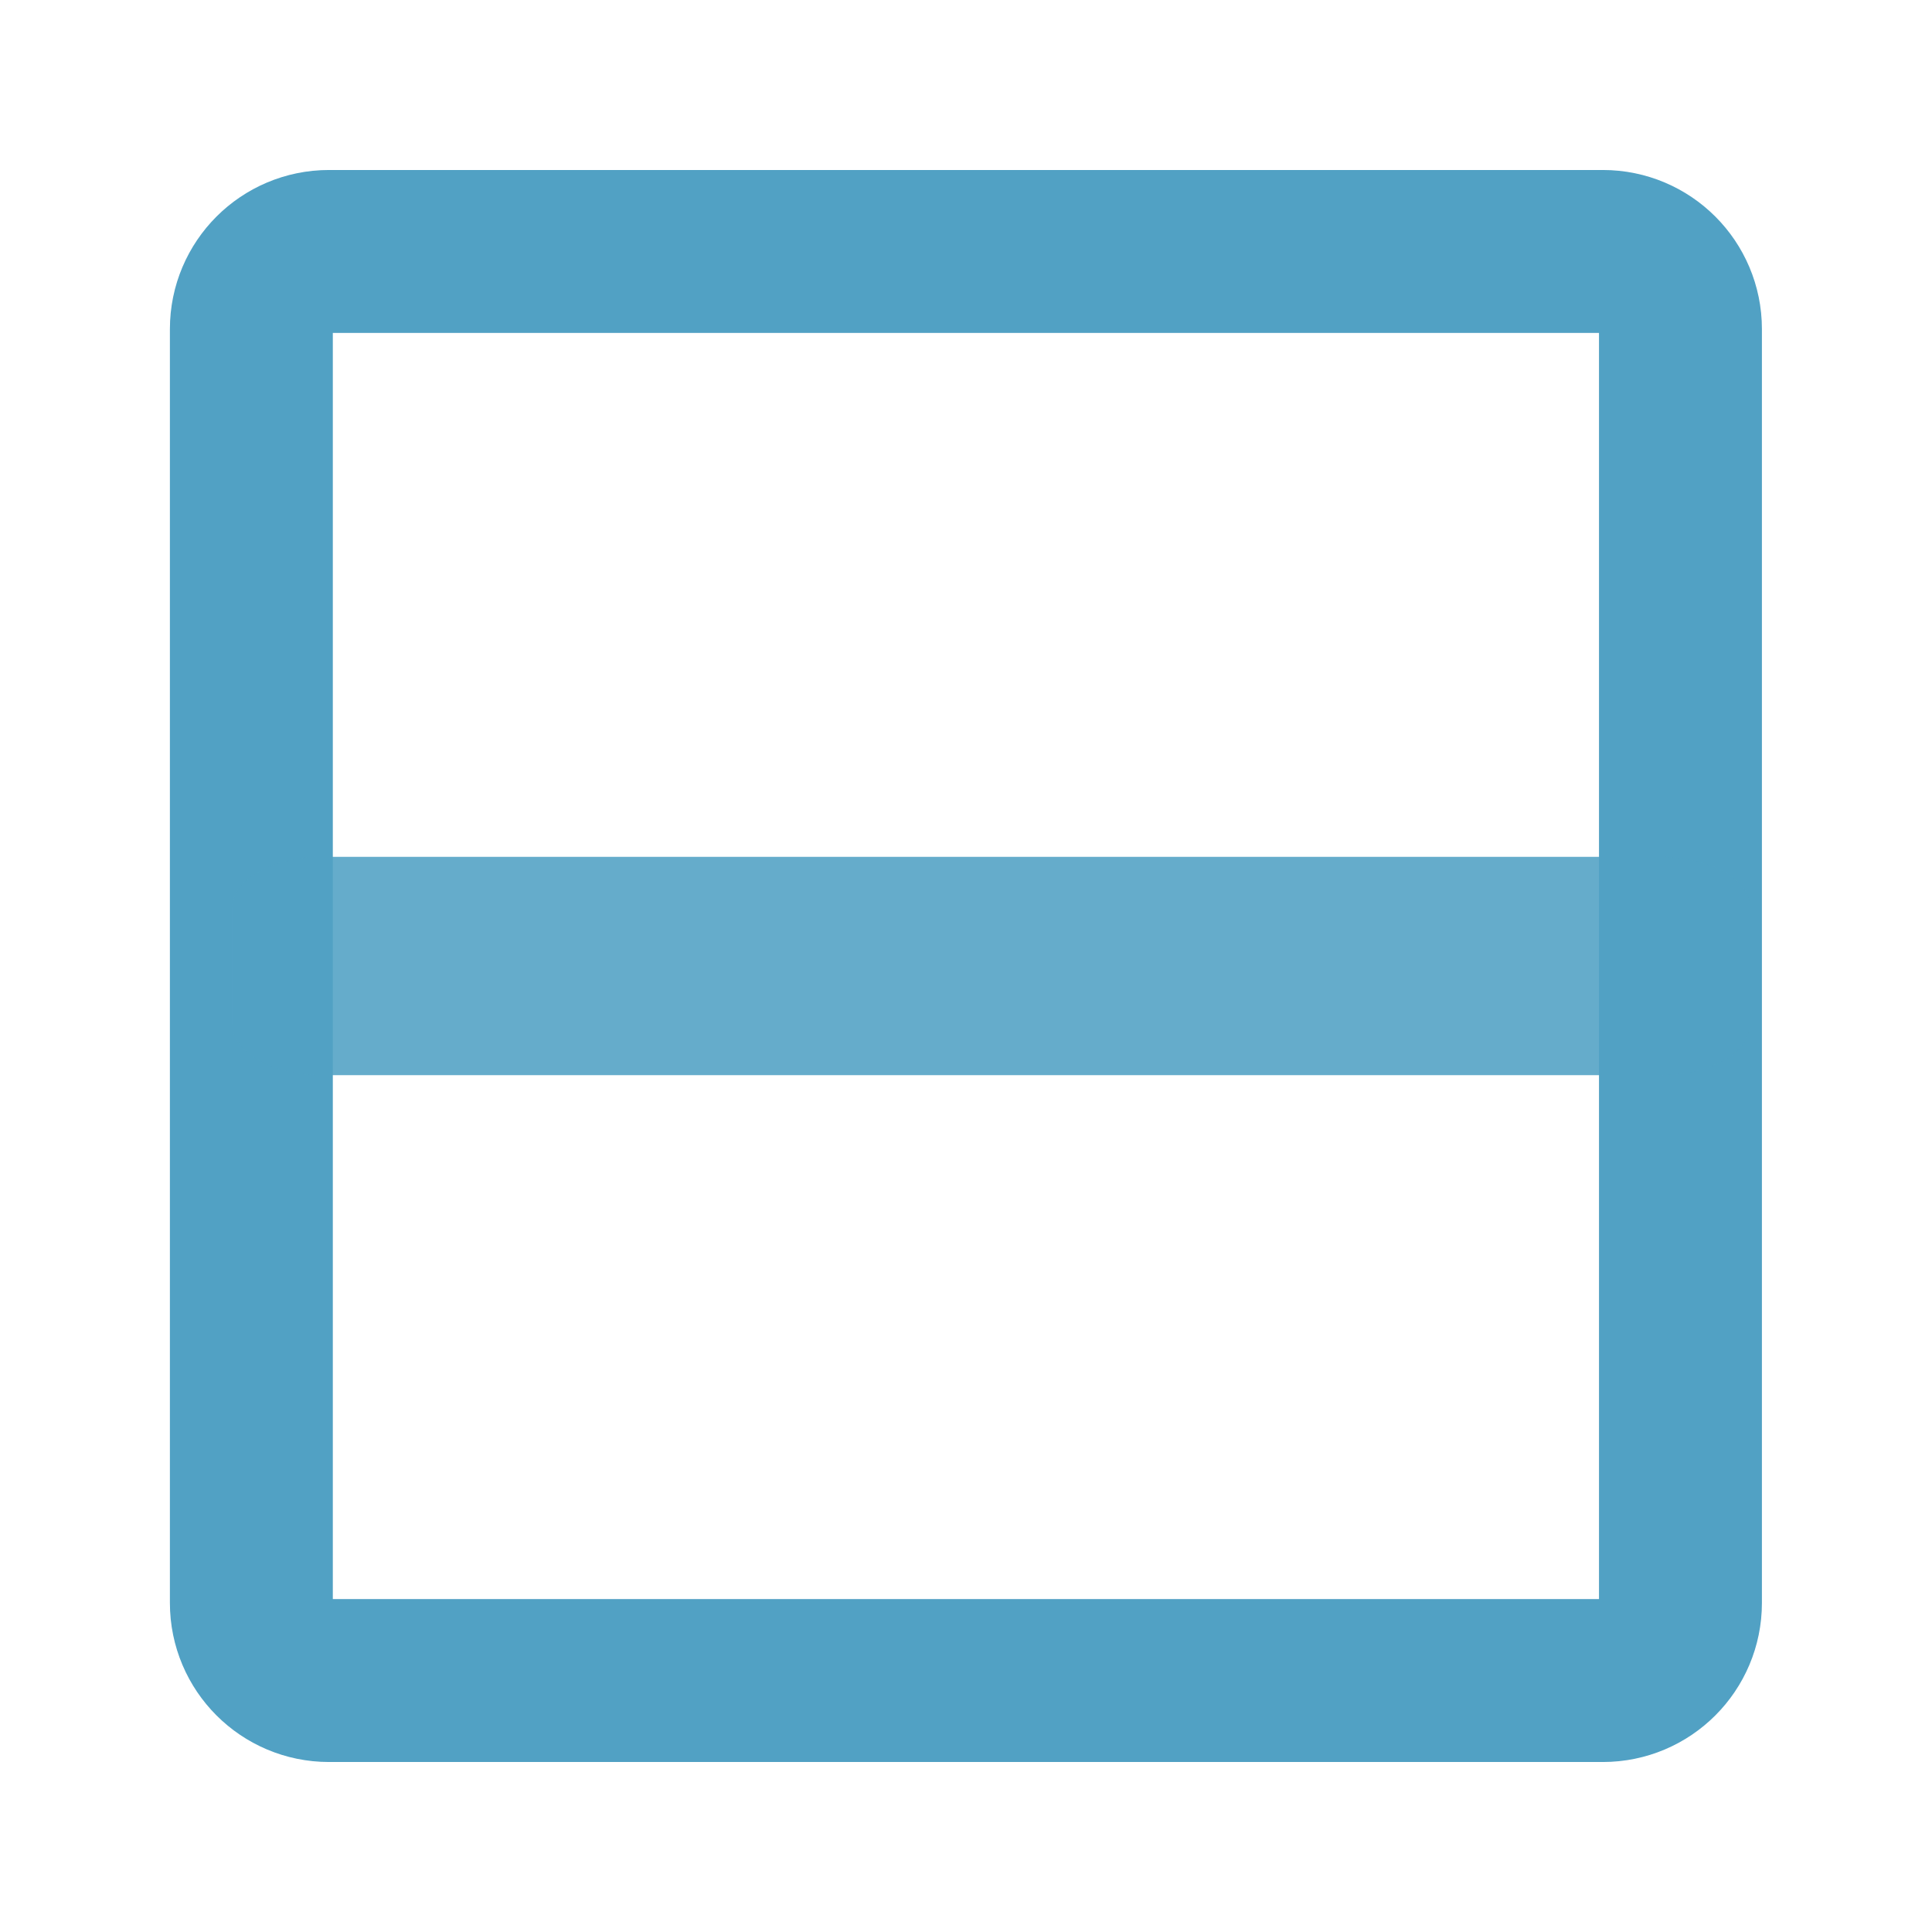
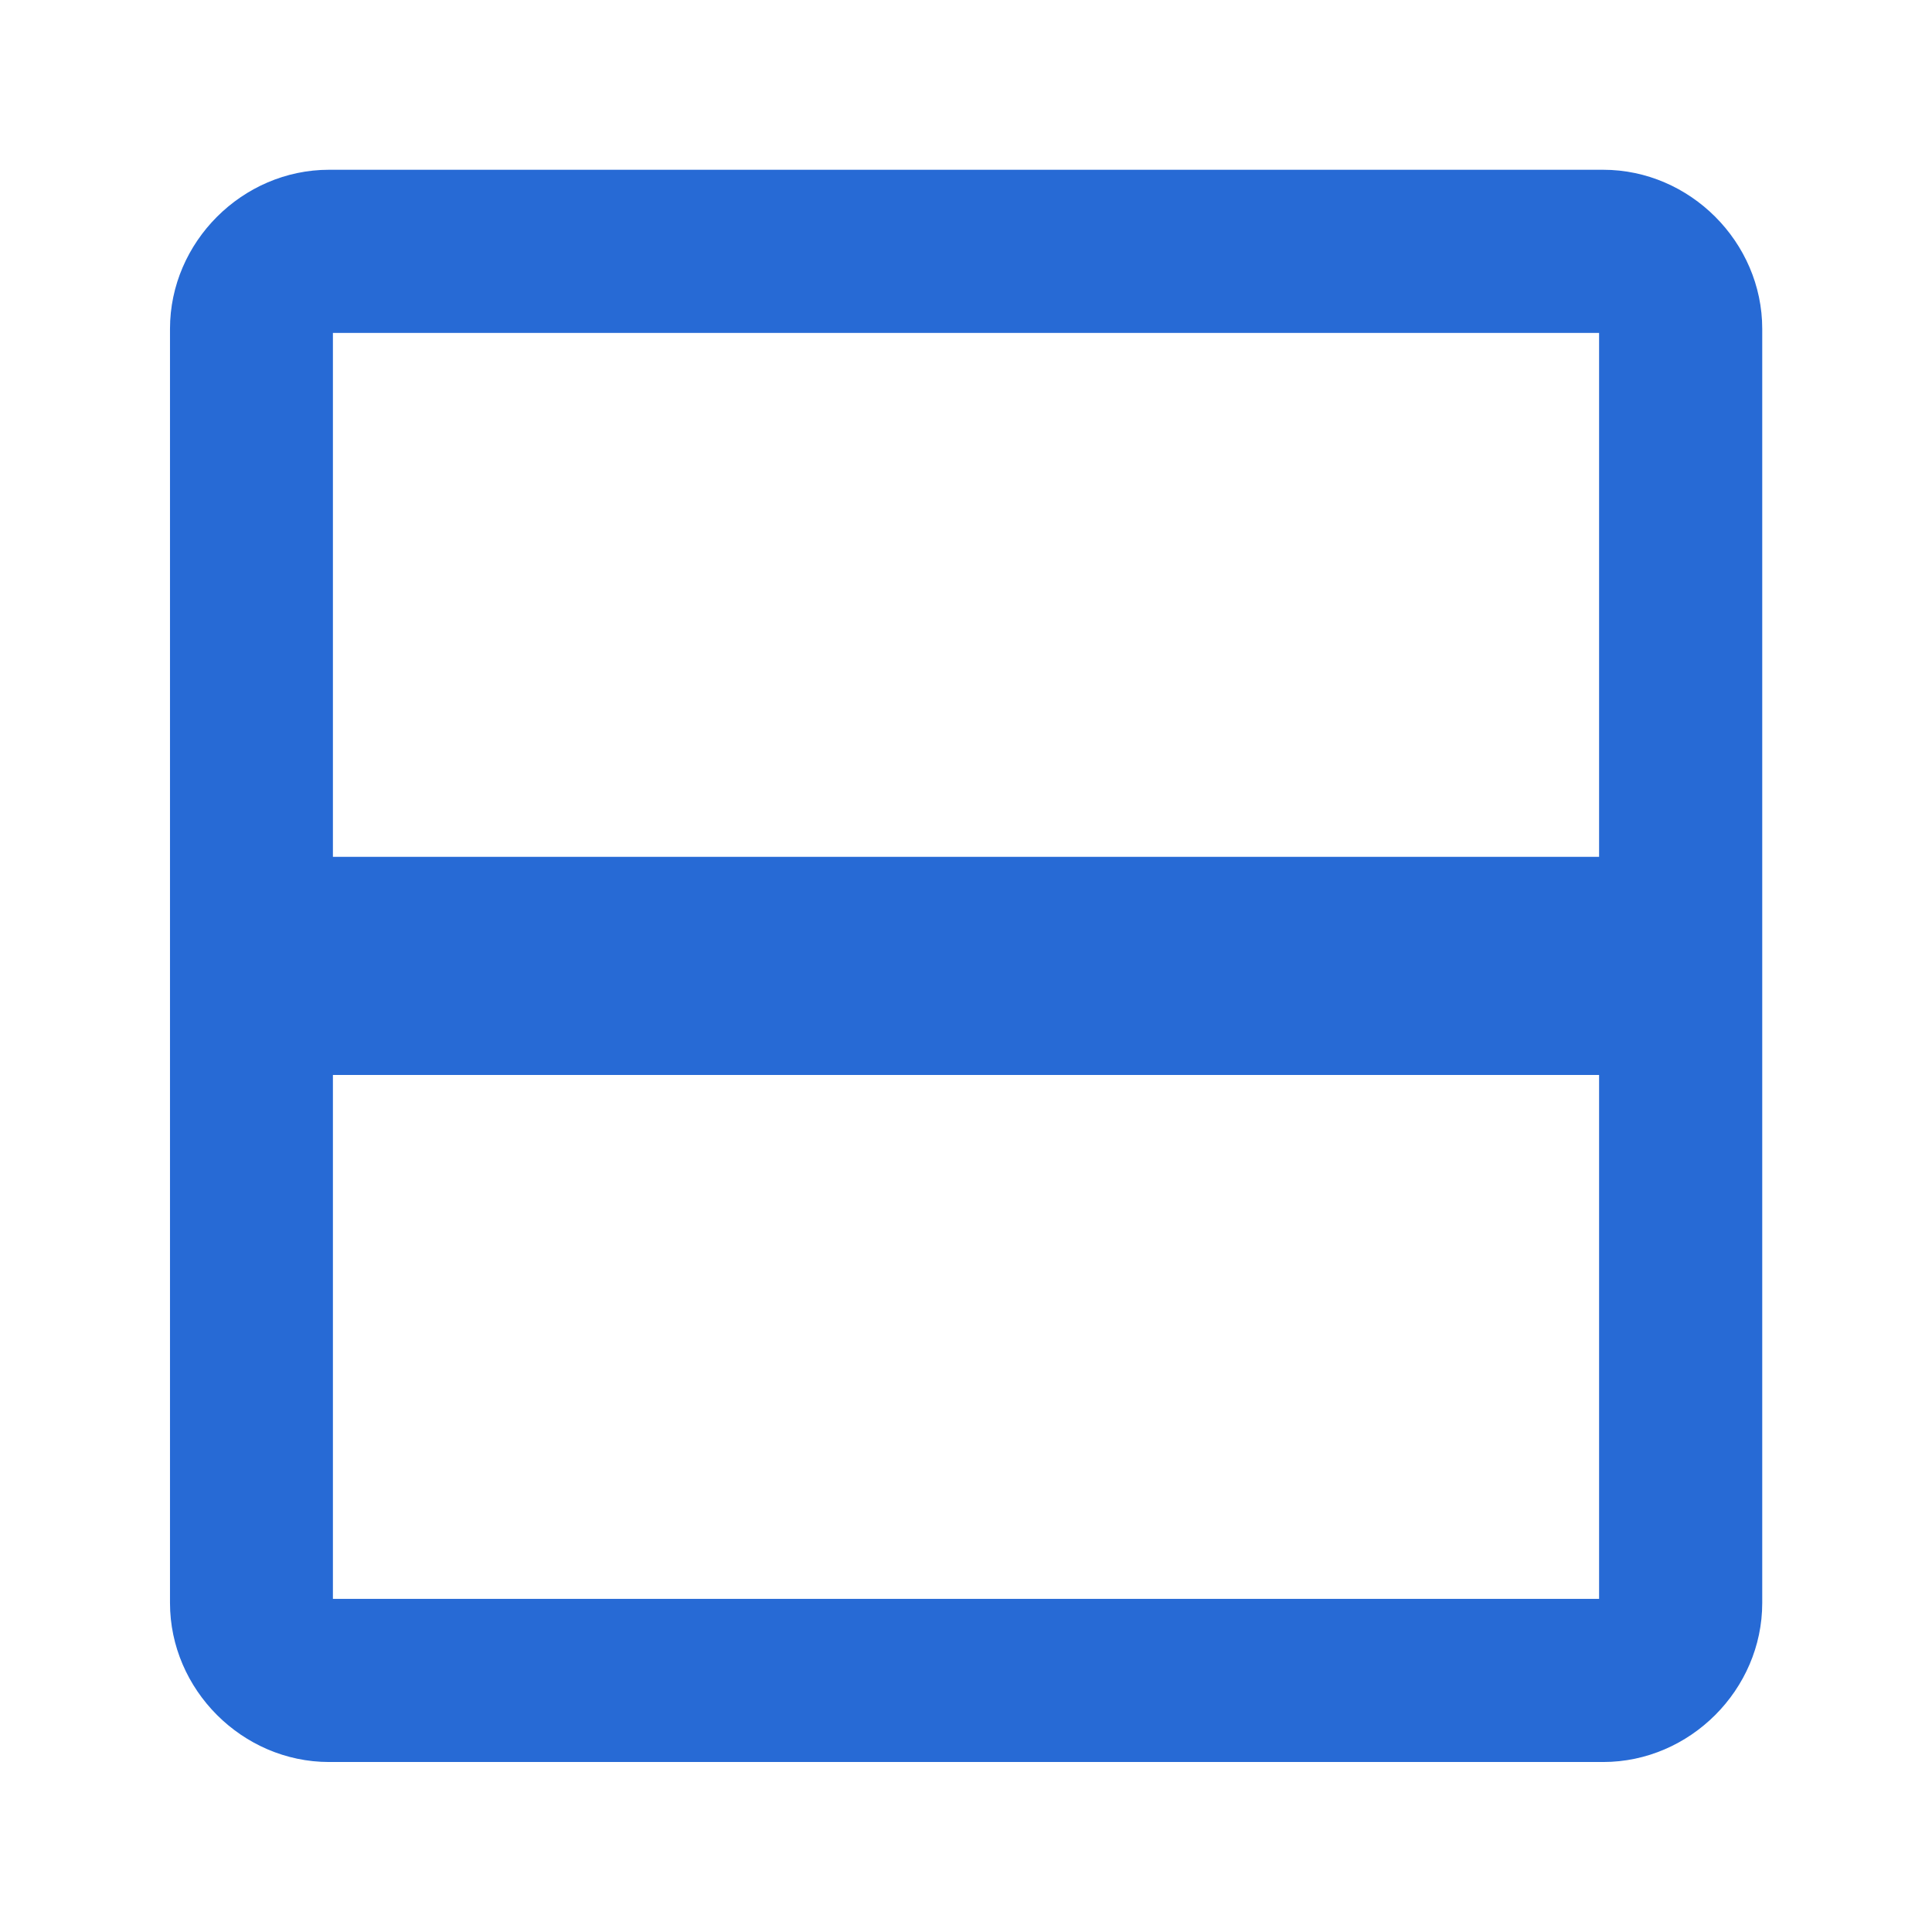
<svg xmlns="http://www.w3.org/2000/svg" width="32" height="32" version="1.1" viewBox="0 0 8.467 8.467">
-   <g transform="rotate(90 4.2333 4.2333)">
-     <rect x="1.102" y="1.102" width="6.263" height="6.263" rx=".34" ry=".34" fill="none" opacity=".885" stroke="#3b95bc" stroke-linecap="round" stroke-linejoin="round" stroke-width=".714" style="paint-order:fill markers stroke" />
-     <rect x="3.755" y=".797" width=".957" height="6.651" rx=".223" ry=".394" fill="#51a1c4" fill-rule="evenodd" opacity=".885" style="paint-order:fill markers stroke" />
-   </g>
+   <path d="m7.723 1.441c0-0.38-0.317-0.697-0.697-0.697h-5.584c-0.38 1e-8 -0.697 0.317-0.697 0.697v5.584c0 0.38 0.317 0.697 0.697 0.697h5.584c0.38 0 0.697-0.317 0.697-0.697zm-0.715 0.018v2.296h-5.549v-2.296zm0 3.252v2.296h-5.549v-2.296z" fill="#0b57d0" opacity=".885" stop-color="#000000" stroke-linecap="round" stroke-linejoin="round" style="paint-order:fill markers stroke" />
</svg>
